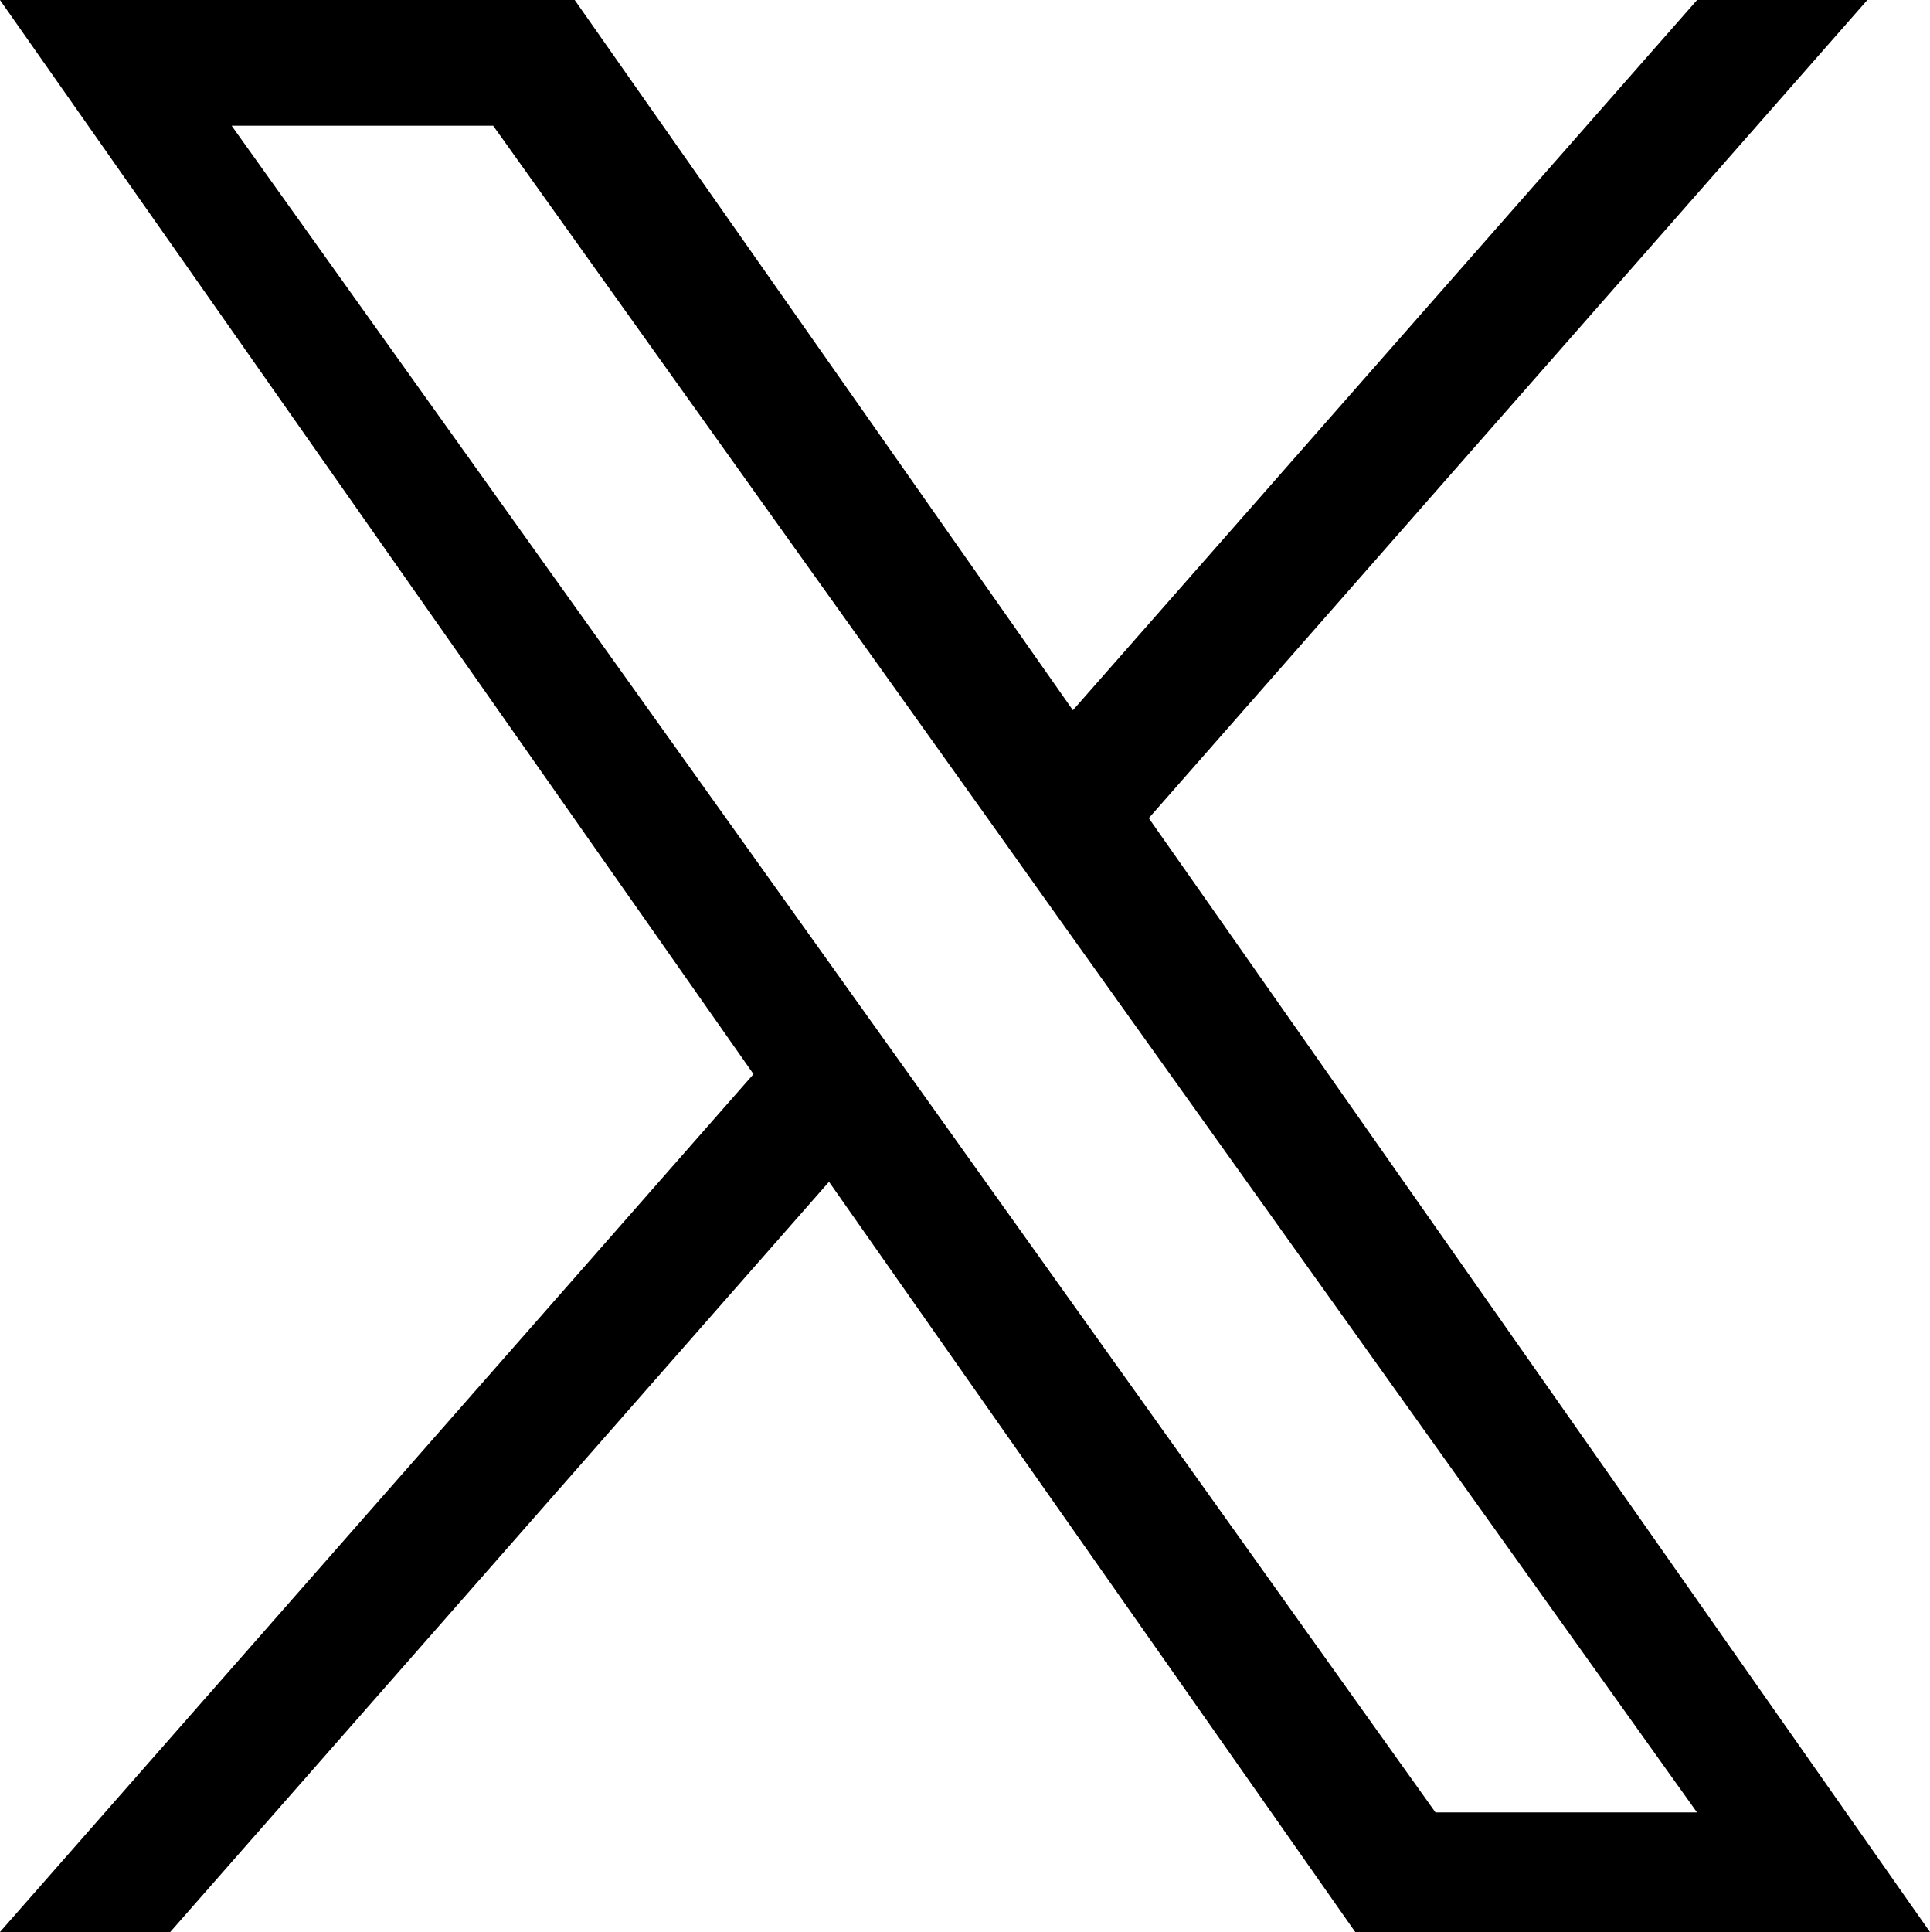
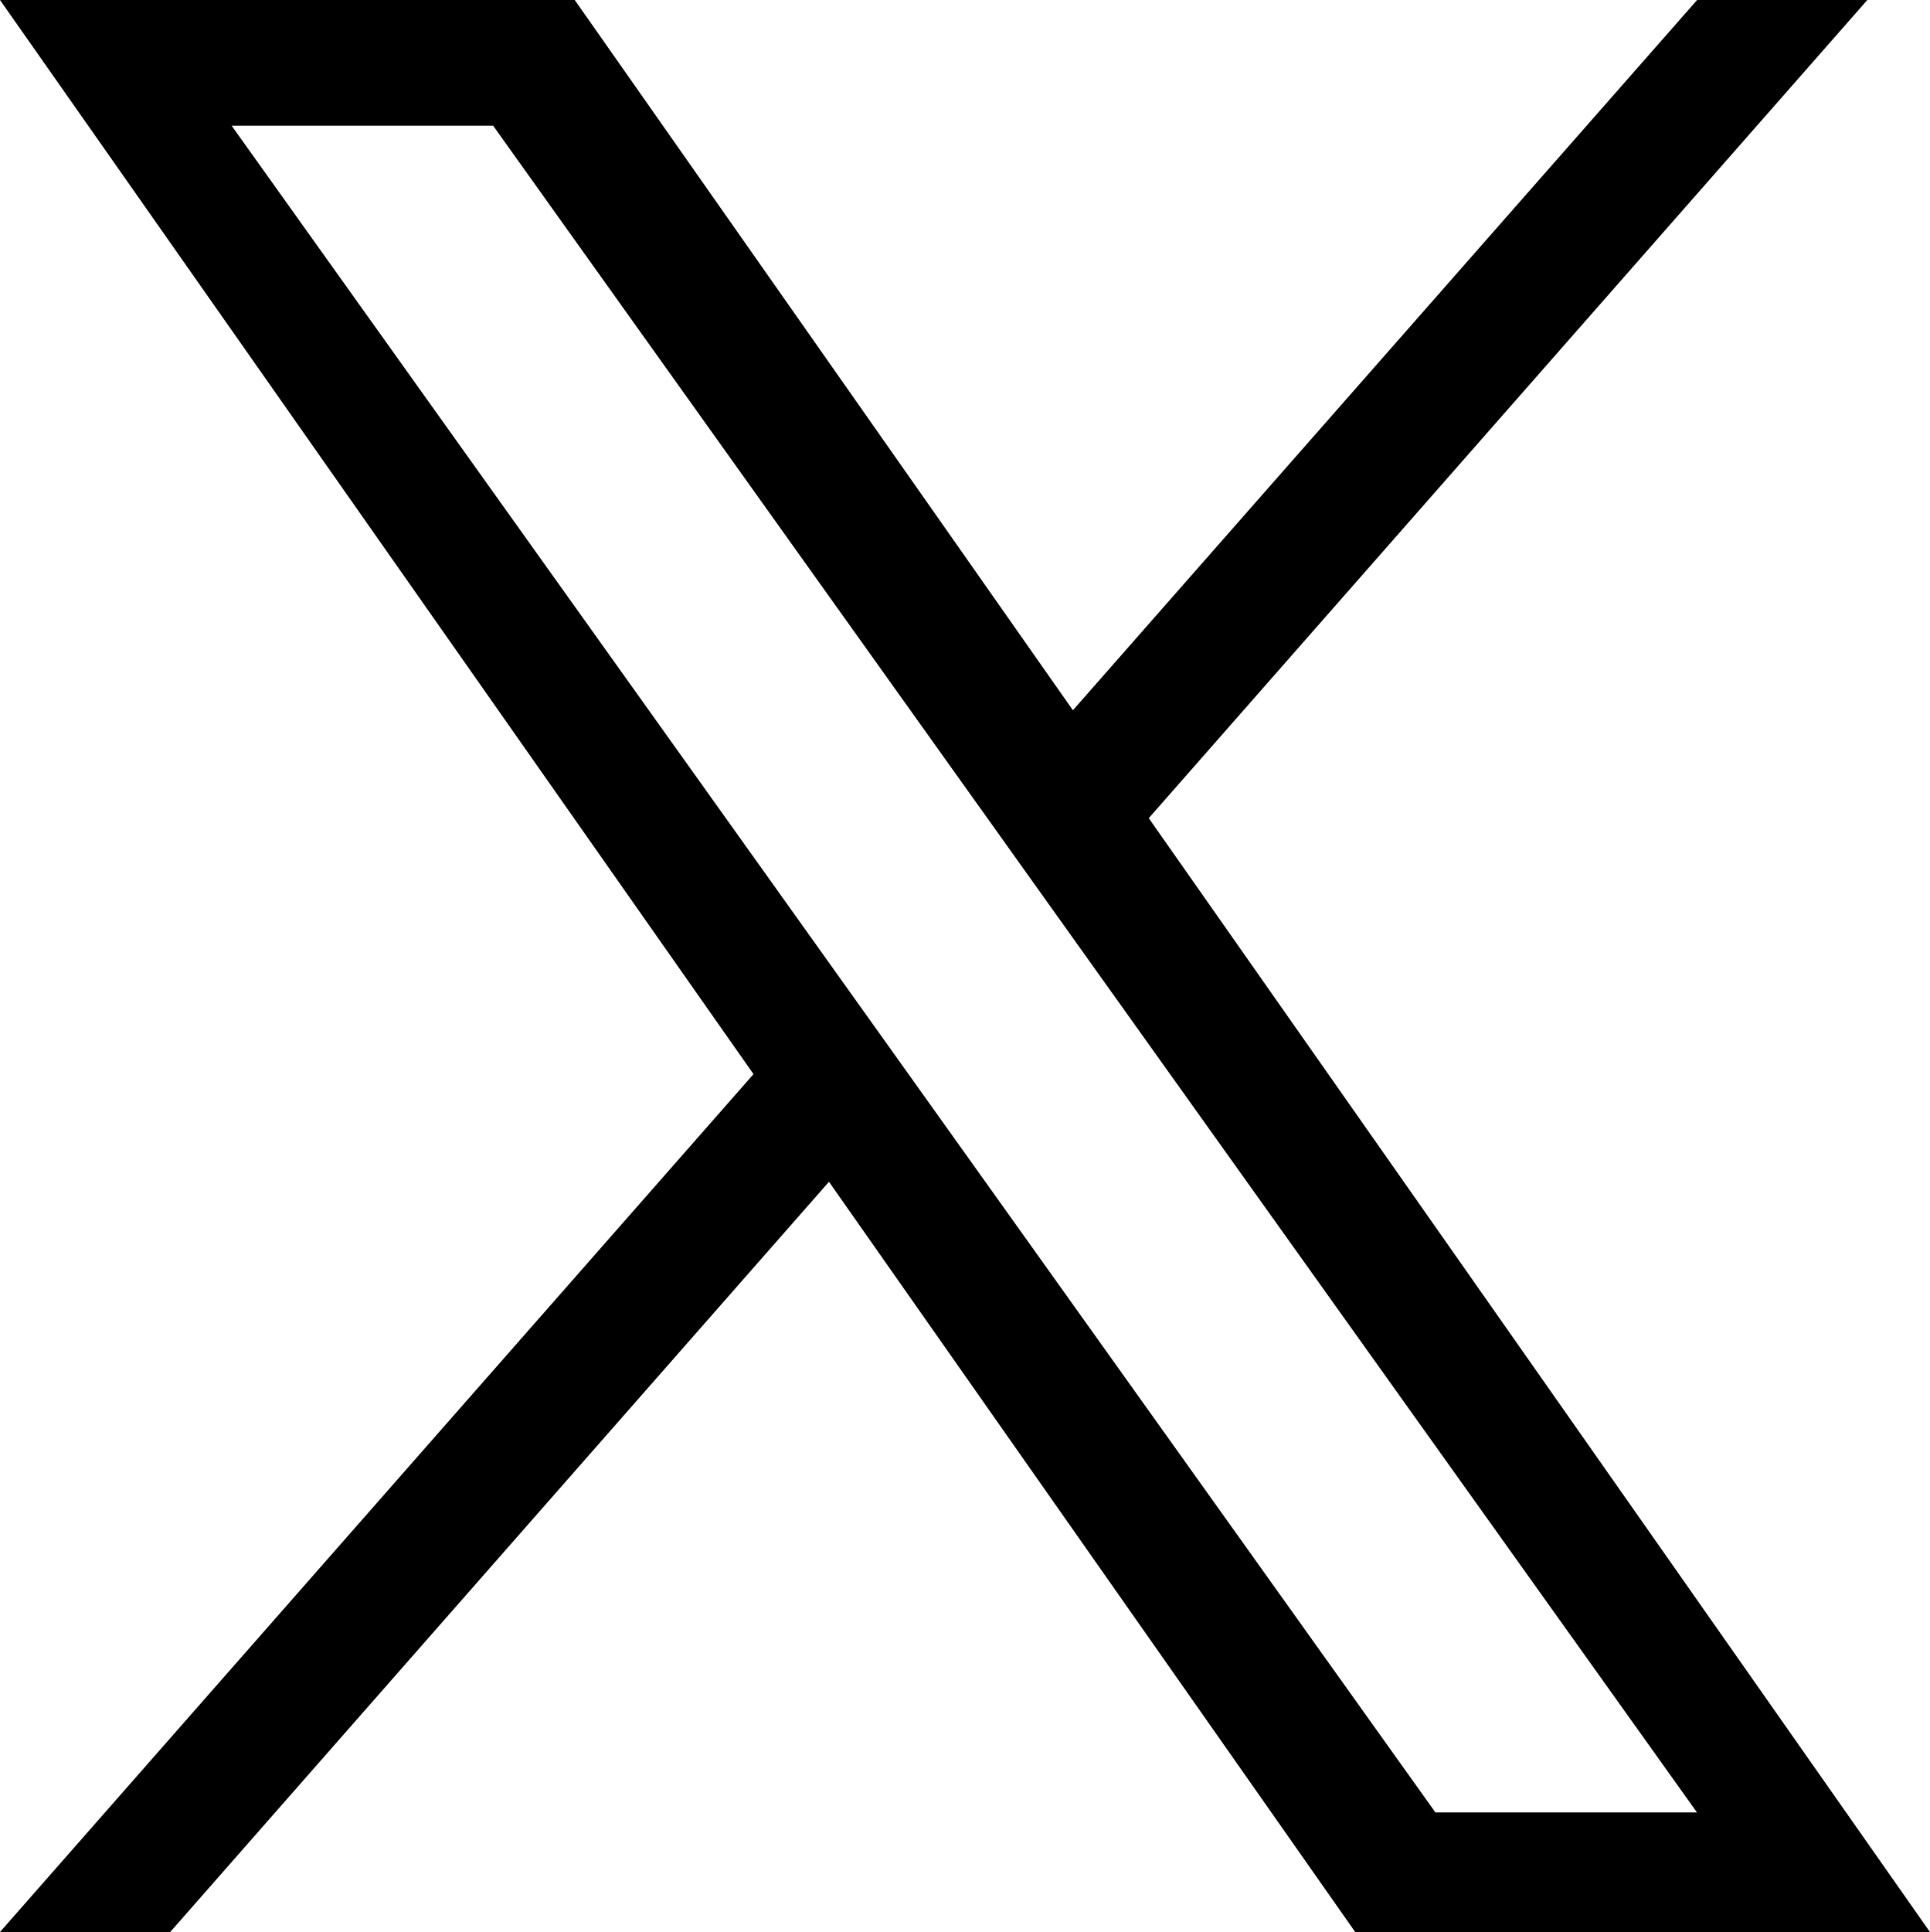
- <svg xmlns="http://www.w3.org/2000/svg" width="246.133mm" height="246.339mm" viewBox="0 0 246.133 246.339" version="1.1" id="svg5">
-   <defs id="defs2" />
-   <g id="layer1" transform="translate(10.16416,-14.17767)">
-     <path d="M 136.346,118.496 227.985,14.178 H 206.272 L 126.667,104.737 63.132,14.178 H -10.164 L 85.934,151.132 -10.164,260.516 h 21.713 l 84.014,-95.656 67.11,95.656 h 73.296 z M 106.598,152.334 96.847,138.688 19.378,30.208 h 33.355 l 62.538,87.58 9.711,13.646 81.281,113.834 h -33.355 z m 0,0" id="path834" style="stroke-width:10.276" />
-   </g>
+ <svg xmlns="http://www.w3.org/2000/svg" width="300" height="300.251" version="1.1">
+   <path d="M178.57 127.15 290.27 0h-26.46l-97.03 110.38L89.34 0H0l117.13 166.93L0 300.25h26.46l102.4-116.59 81.8 116.59h89.34M36.01 19.54H76.66l187.13 262.13h-40.66" />
</svg>
